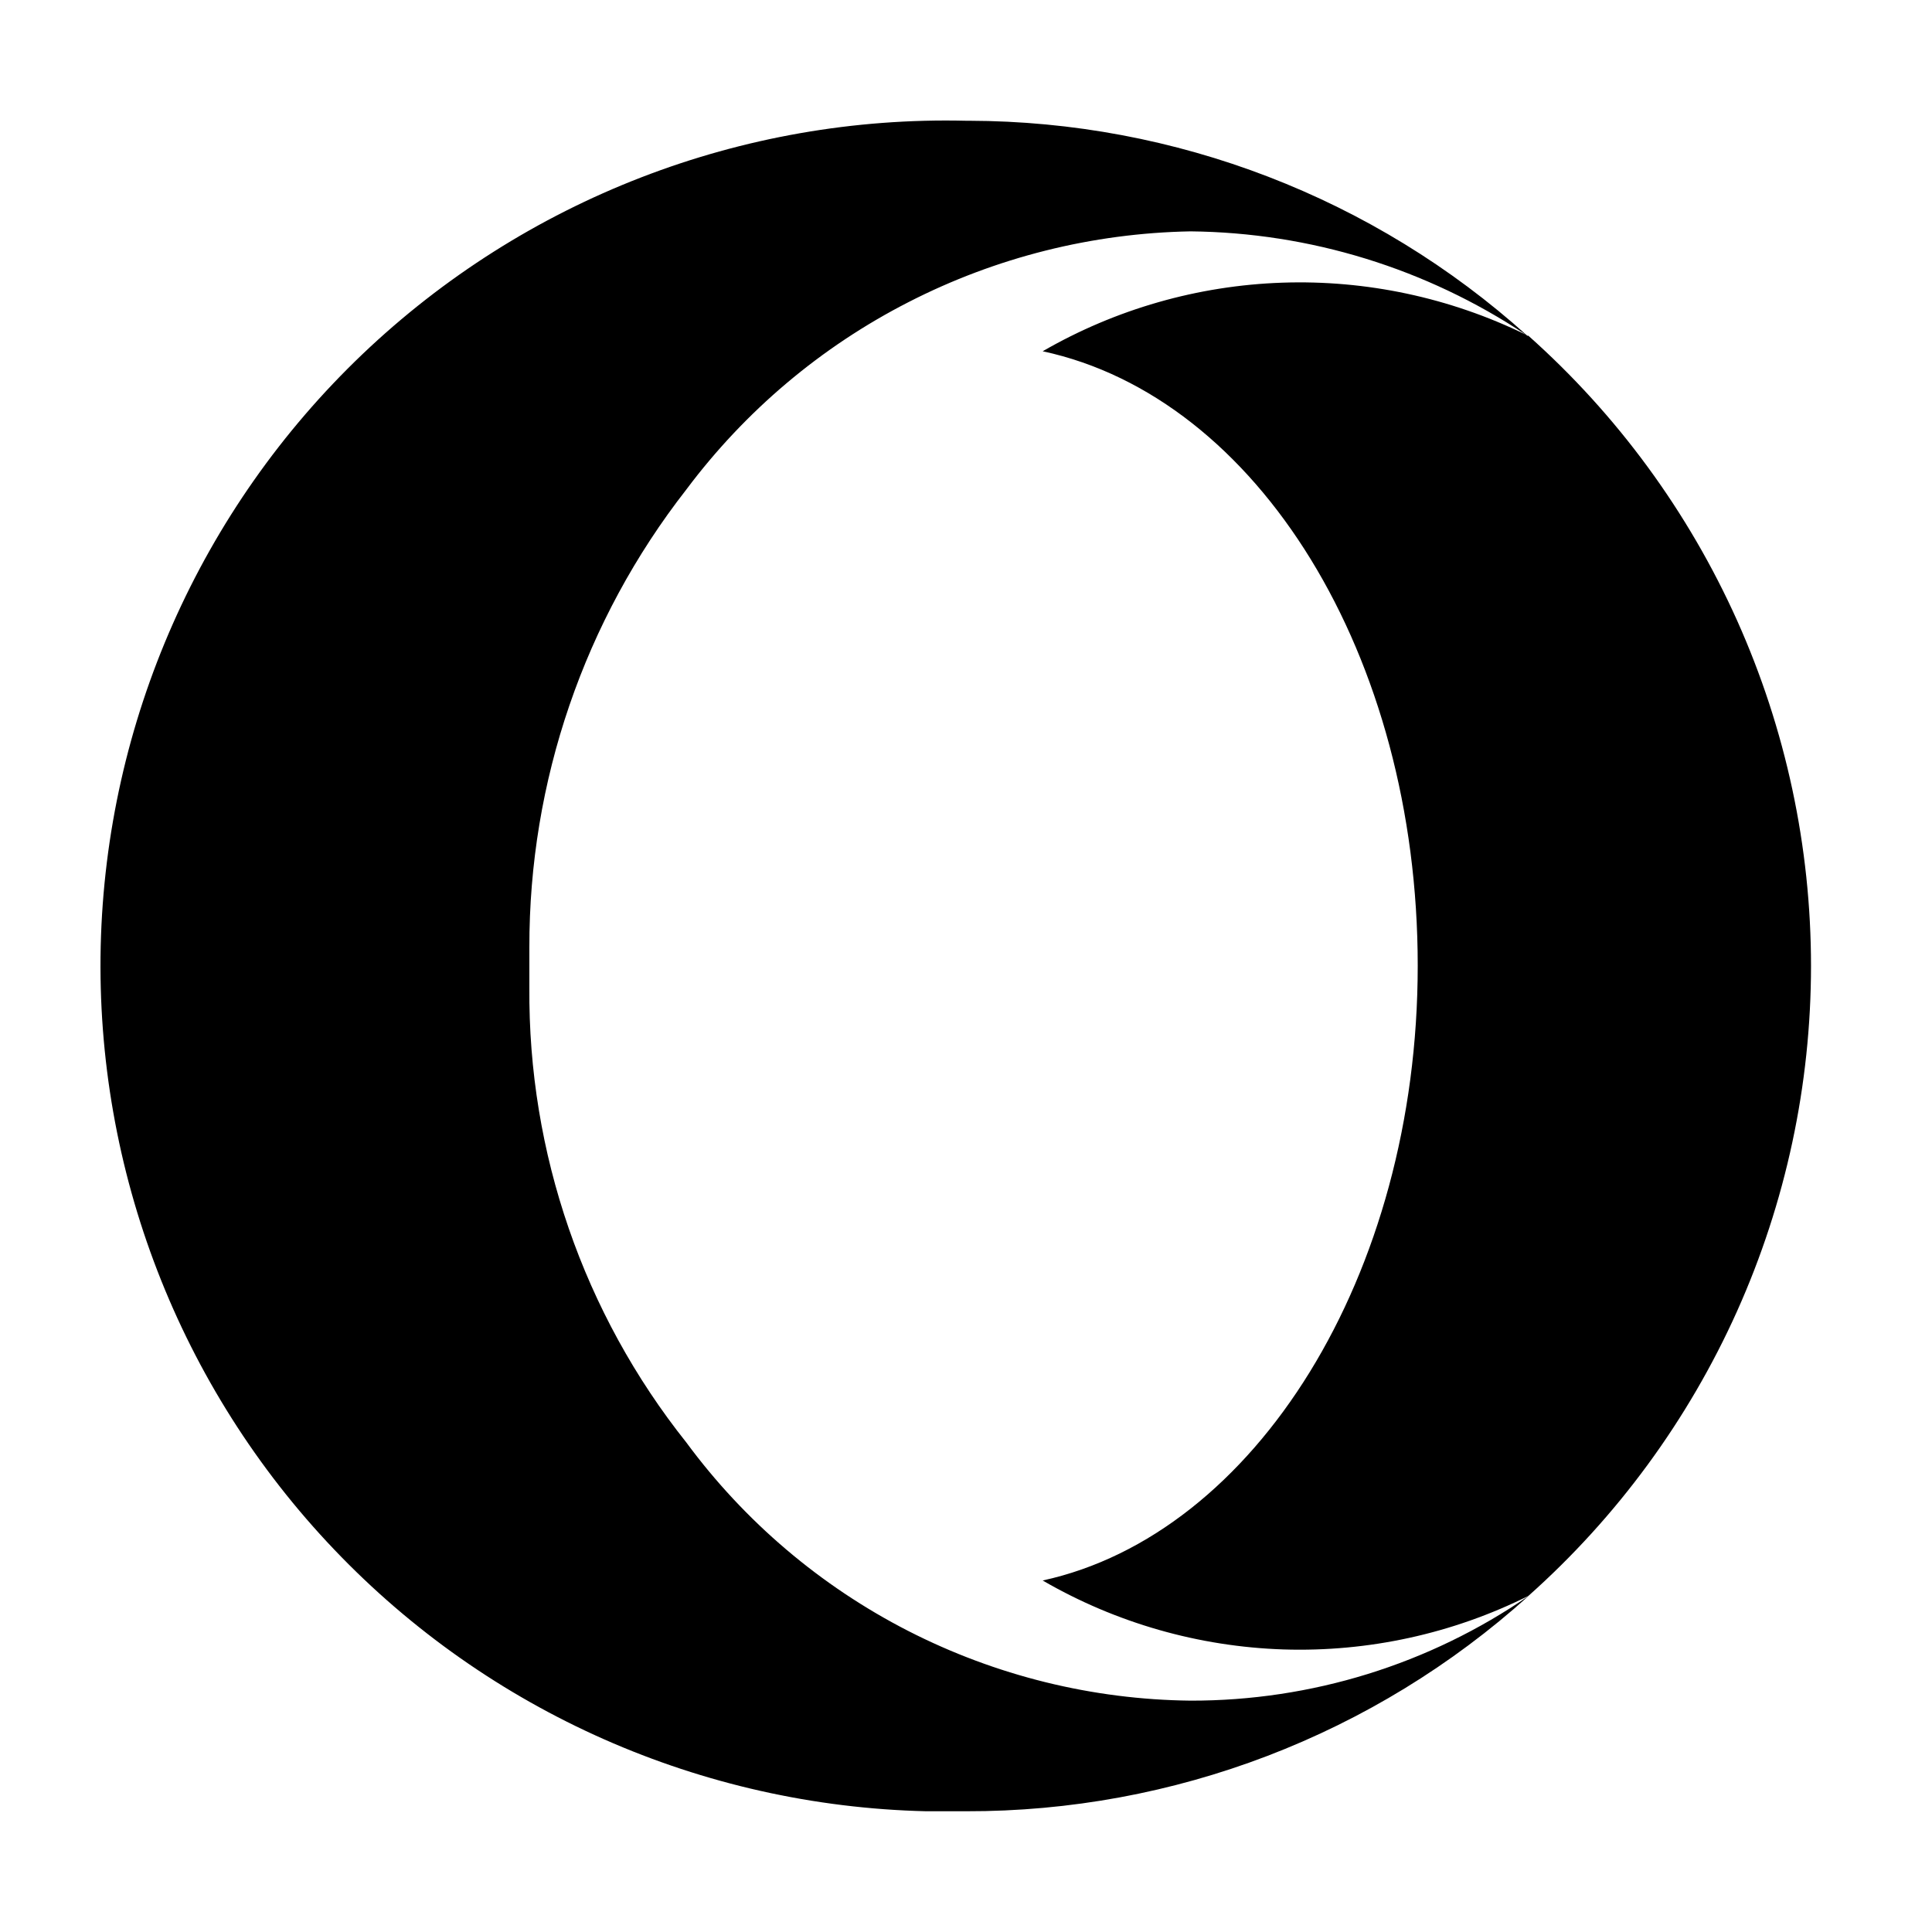
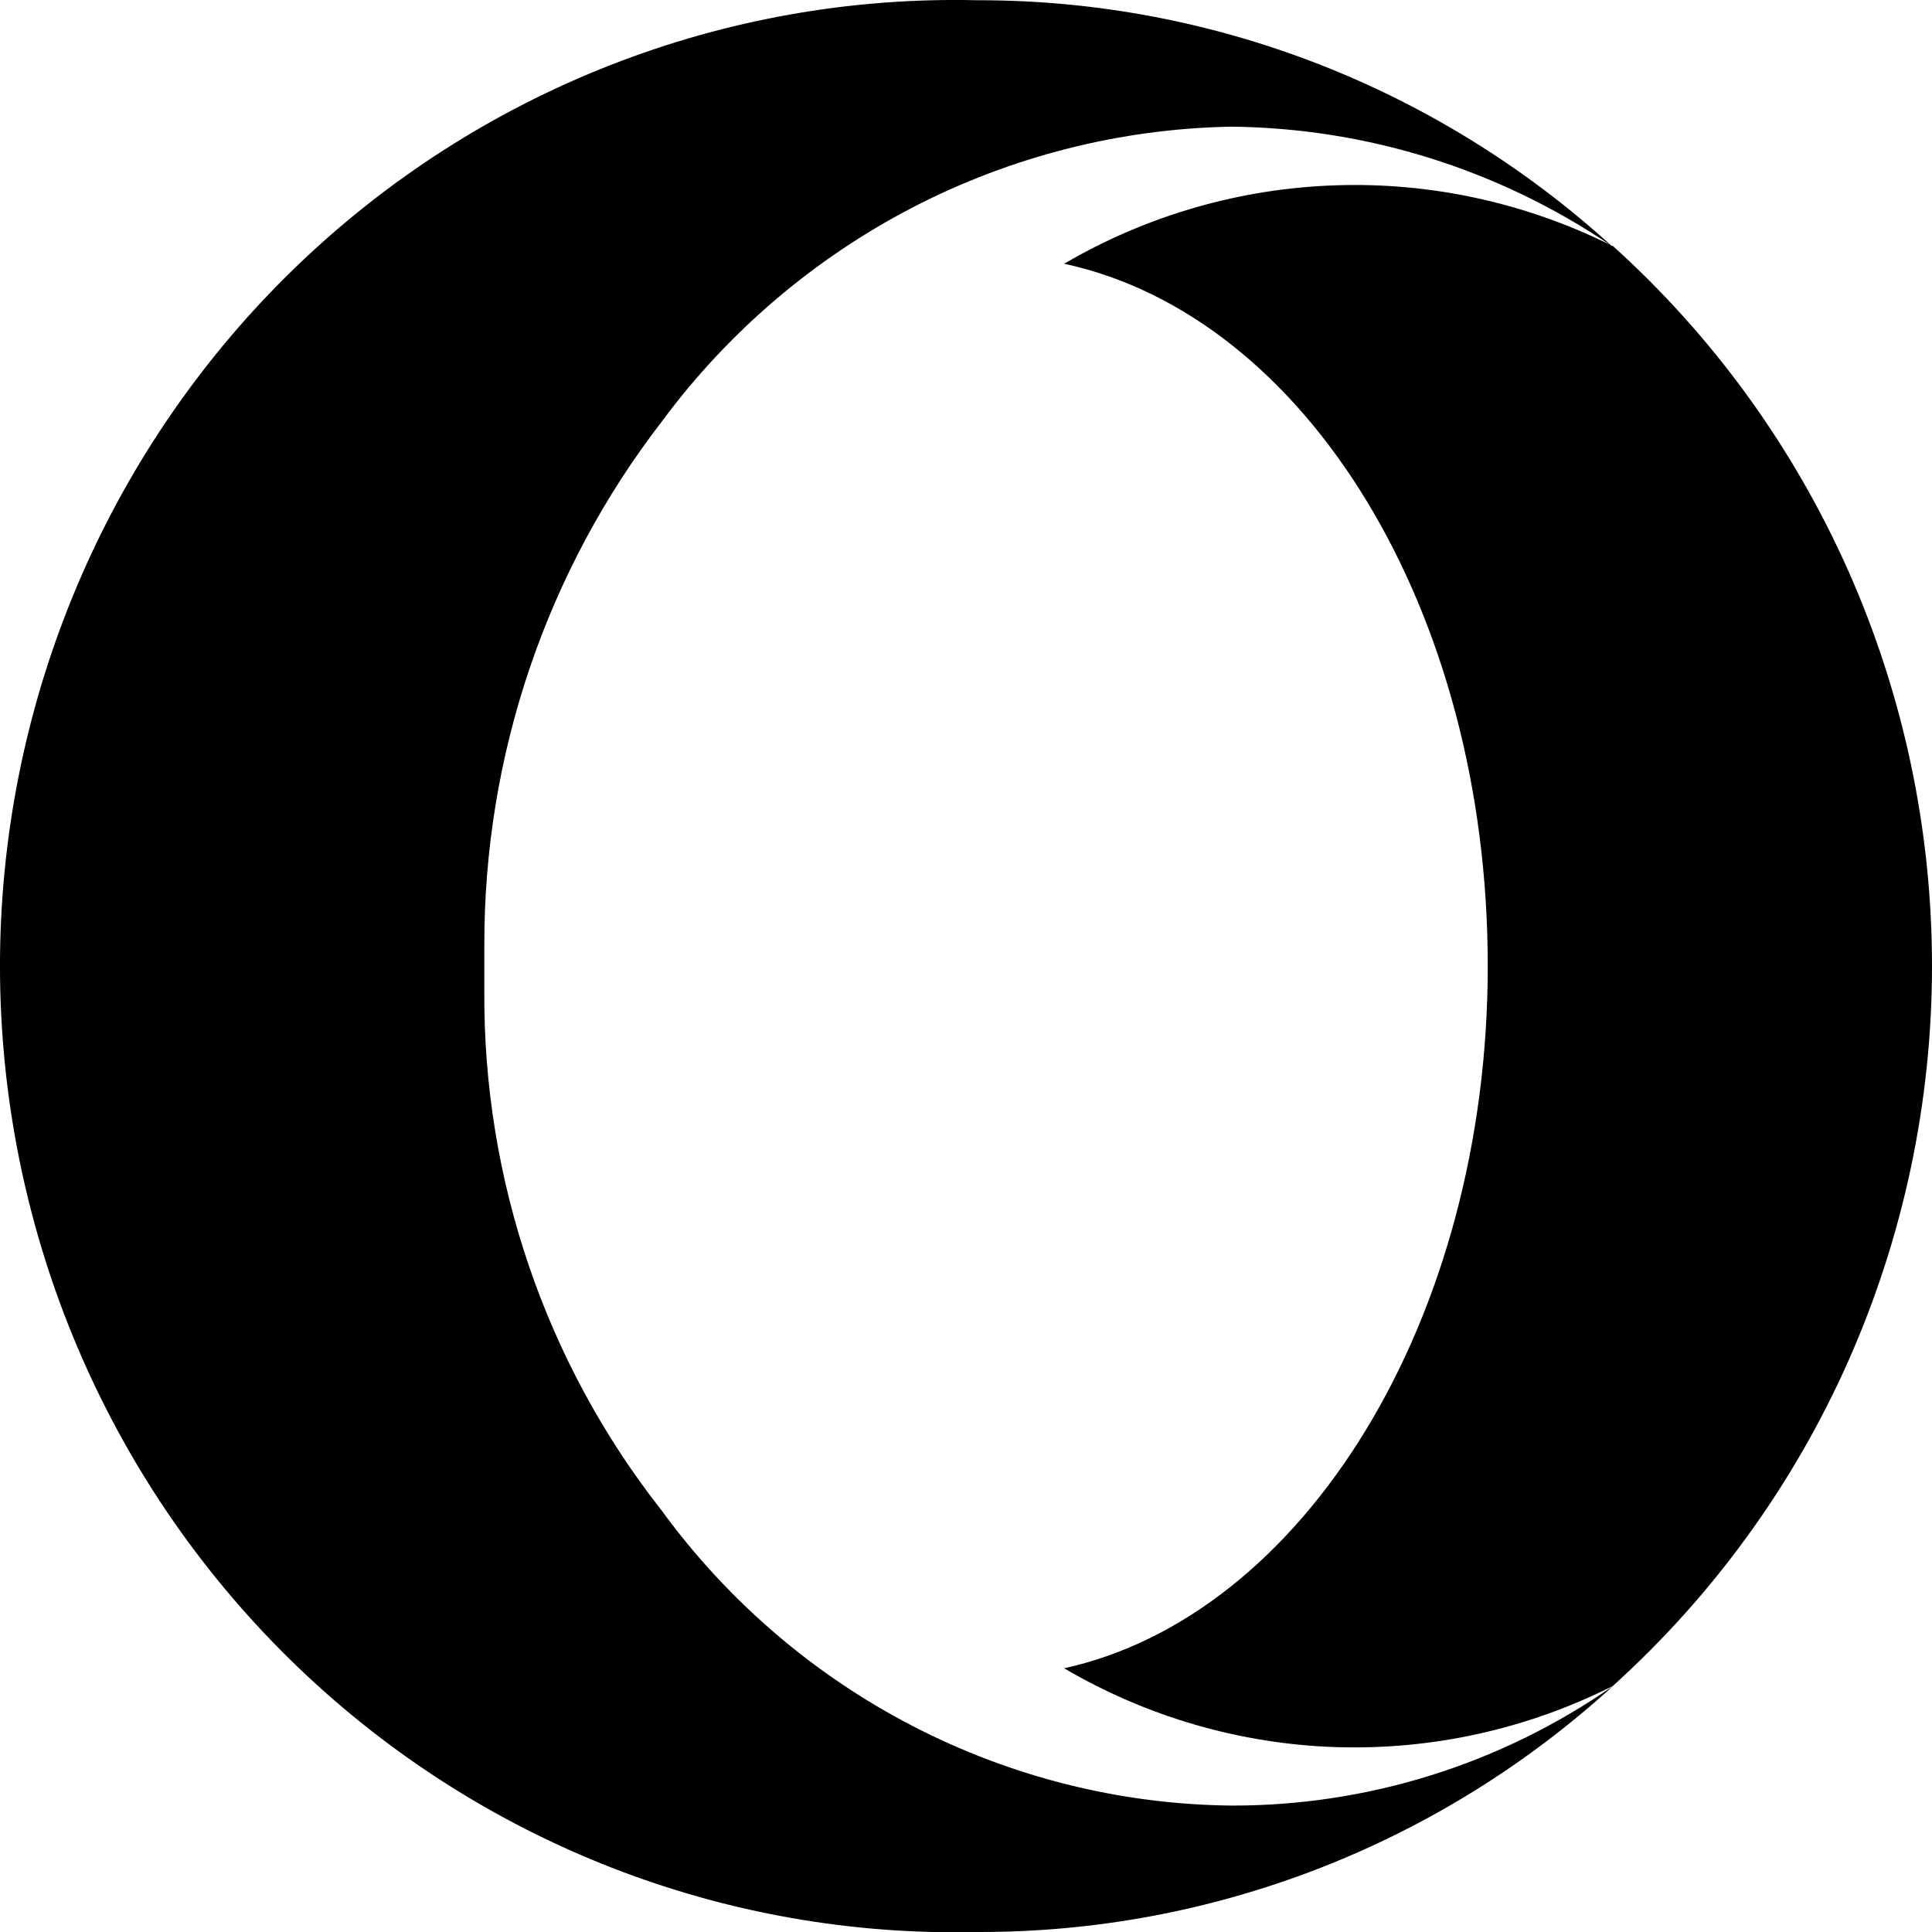
<svg xmlns="http://www.w3.org/2000/svg" viewBox="0 0 16 16">
-   <path d="M12.659 2.78H12.648C11.379 1.637 9.733 1.004 8.025 1H8C6.143 0.956 4.346 1.652 3.002 2.933C1.658 4.215 0.878 5.978 0.834 7.835C0.791 9.691 1.486 11.489 2.768 12.833C4.049 14.177 5.812 14.956 7.669 15H8C9.72 15.004 11.381 14.369 12.659 13.217C11.836 13.784 10.859 14.086 9.859 14.084C9.045 14.075 8.245 13.877 7.52 13.506C6.796 13.135 6.167 12.601 5.684 11.946C4.832 10.876 4.373 9.546 4.384 8.178V7.847C4.381 6.473 4.838 5.137 5.684 4.054C6.171 3.403 6.8 2.872 7.524 2.502C8.248 2.131 9.046 1.931 9.859 1.916C10.848 1.926 11.812 2.223 12.635 2.771C12.008 2.465 11.315 2.317 10.618 2.341C9.92 2.365 9.239 2.56 8.635 2.909C10.415 3.291 11.741 5.427 11.741 7.997C11.741 10.567 10.391 12.706 8.635 13.089C9.242 13.441 9.928 13.637 10.63 13.66C11.332 13.682 12.028 13.53 12.657 13.217C13.393 12.562 13.982 11.758 14.386 10.858C14.789 9.959 14.998 8.984 14.998 7.999C14.998 7.013 14.789 6.038 14.386 5.139C13.982 4.239 13.393 3.435 12.657 2.78H12.659Z" />
+   <path d="M13.358 2.036H13.346C11.912 0.731 10.053 0.006 8.124 0.002H8.096C5.999 -0.048 3.968 0.747 2.45 2.211C0.932 3.676 0.052 5.691 0.002 7.812C-0.047 9.933 0.738 11.988 2.186 13.523C3.634 15.059 5.625 15.95 7.722 16H8.096C10.039 16.005 11.915 15.279 13.358 13.963C12.428 14.611 11.325 14.956 10.195 14.953C9.276 14.943 8.372 14.716 7.554 14.292C6.736 13.868 6.026 13.258 5.48 12.51C4.518 11.287 4 9.767 4.011 8.205V7.826C4.008 6.256 4.525 4.73 5.48 3.492C6.03 2.748 6.741 2.142 7.558 1.718C8.375 1.295 9.277 1.066 10.195 1.049C11.312 1.06 12.402 1.399 13.331 2.026C12.623 1.676 11.84 1.507 11.053 1.535C10.265 1.562 9.496 1.785 8.813 2.184C10.823 2.62 12.321 5.061 12.321 7.998C12.321 10.934 10.796 13.379 8.813 13.816C9.499 14.219 10.273 14.443 11.066 14.469C11.859 14.494 12.646 14.32 13.356 13.963C14.187 13.213 14.853 12.295 15.309 11.267C15.764 10.239 16 9.126 16 7.999C16 6.873 15.764 5.759 15.309 4.732C14.853 3.704 14.187 2.785 13.356 2.036H13.358Z" />
</svg>
